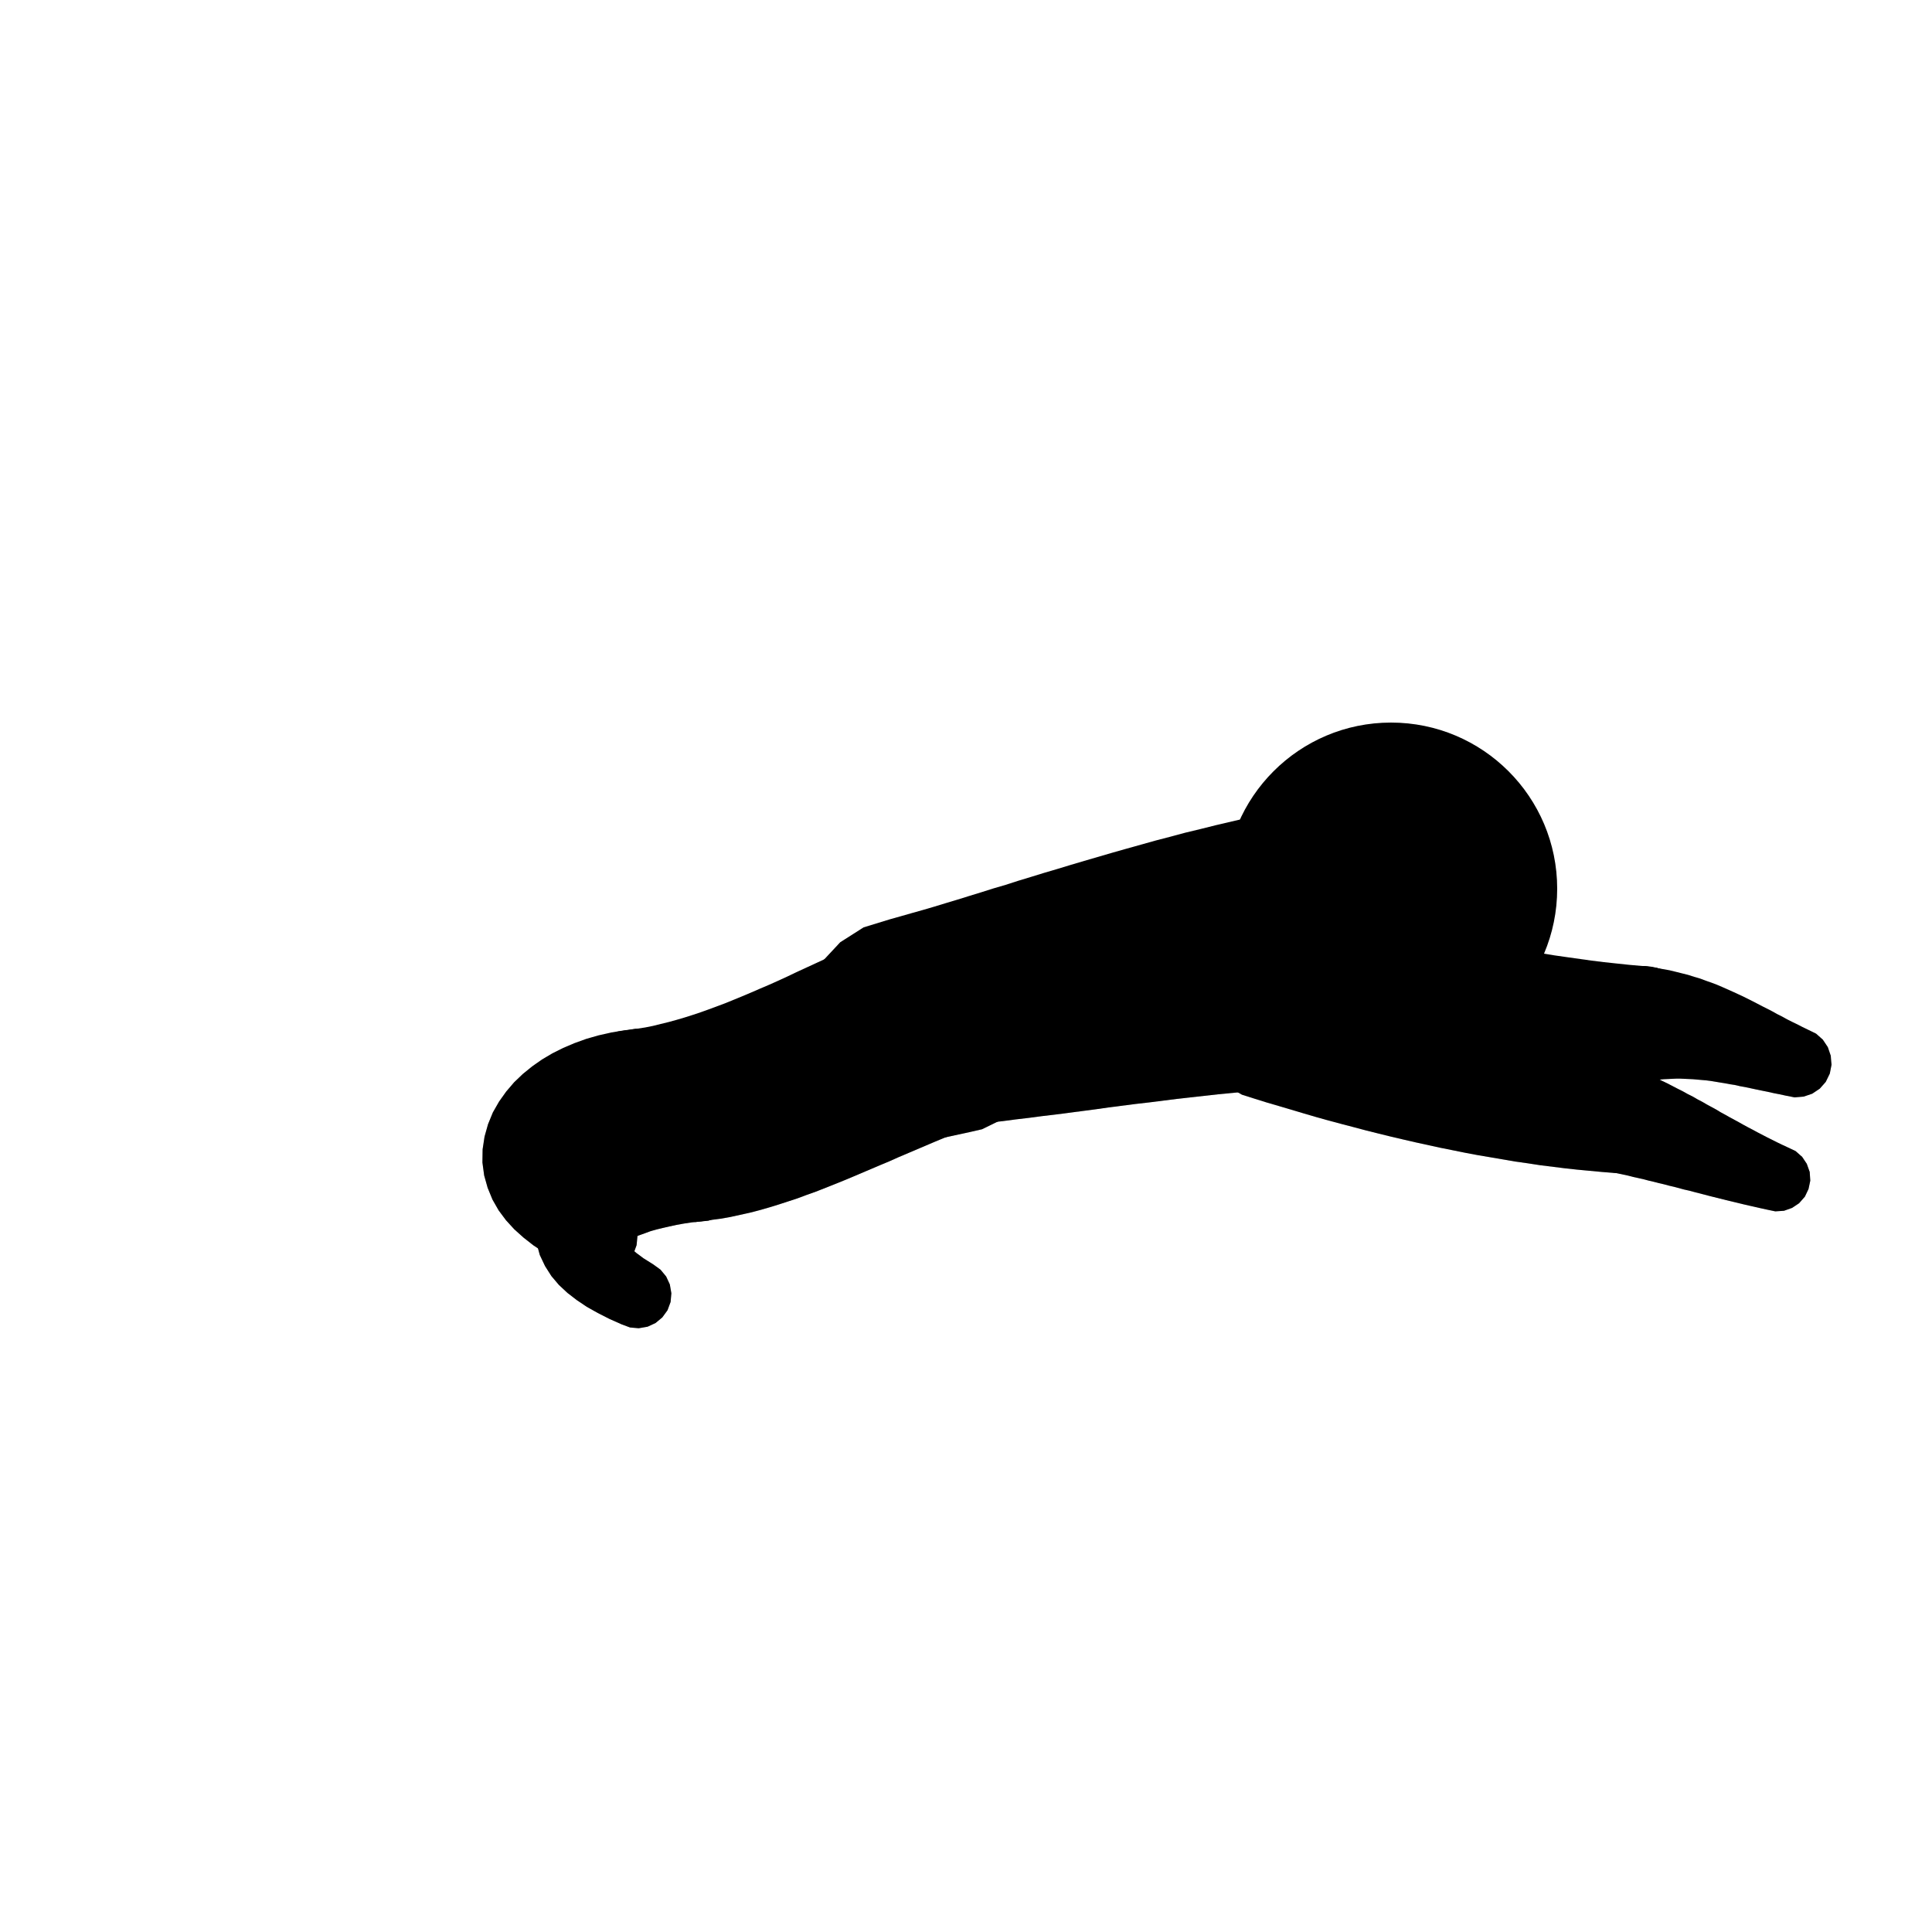
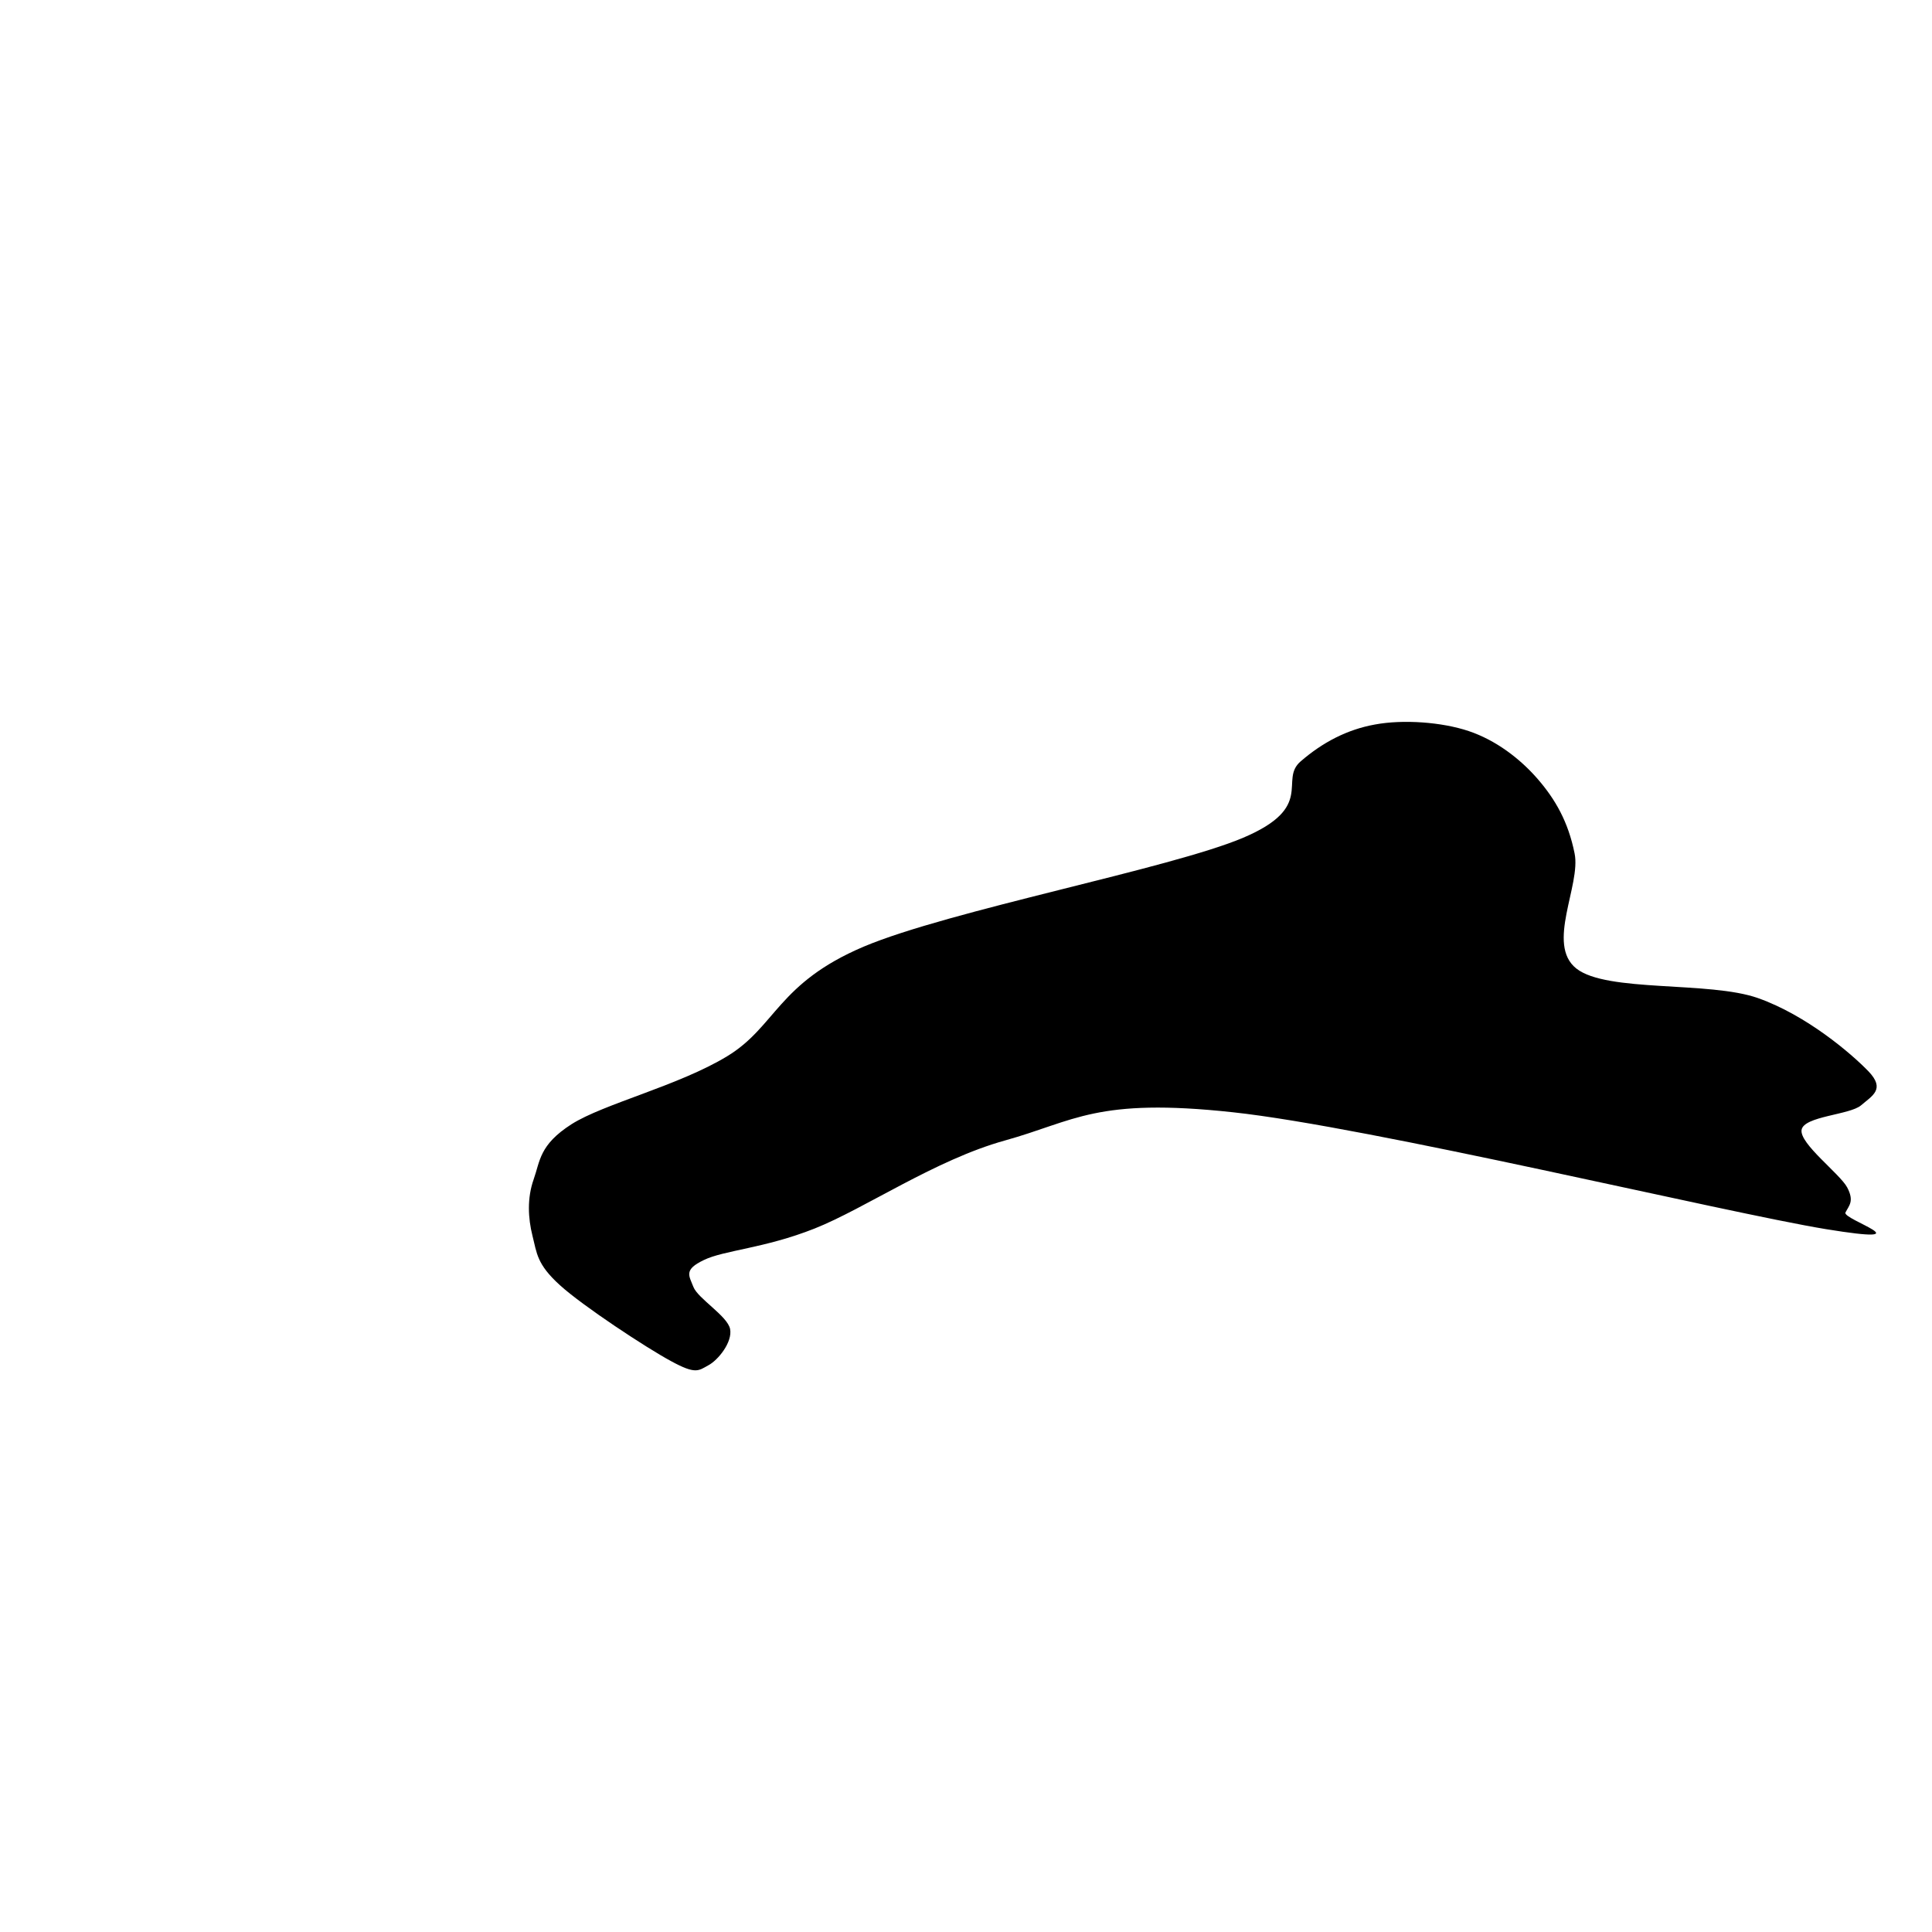
<svg xmlns="http://www.w3.org/2000/svg" viewBox="0 0 100 100" role="img" aria-label="Breaststroke swimmer">
-   <defs>
-     <clipPath id="b__UID__">
-       <path d="M67.07,41.81 L66.25,41.98 L65.40,42.15 L64.57,42.33 L63.75,42.52 L62.94,42.71 L62.14,42.91 L61.35,43.10 L60.57,43.31 L59.80,43.51 L59.05,43.72 L58.30,43.93 L57.56,44.14 L56.84,44.35 L56.12,44.56 L55.41,44.77 L54.72,44.98 L54.04,45.18 L53.36,45.39 L52.70,45.59 L52.05,45.80 L51.40,45.99 L50.77,46.19 L50.15,46.38 L49.54,46.57 L48.94,46.75 L48.35,46.93 L47.77,47.10 L47.20,47.26 L46.64,47.42 L46.07,47.58 L46.07,47.58 L44.70,48.00 L43.49,48.77 L42.51,49.82 L41.84,51.09 L41.52,52.49 L41.58,53.93 L42.00,55.30 L42.77,56.51 L43.82,57.49 L45.09,58.16 L46.49,58.48 L47.93,58.42 L47.93,58.42 L48.56,58.37 L49.23,58.31 L49.89,58.25 L50.56,58.18 L51.23,58.10 L51.90,58.03 L52.58,57.94 L53.26,57.86 L53.94,57.77 L54.62,57.69 L55.31,57.60 L56.00,57.51 L56.69,57.42 L57.39,57.32 L58.09,57.23 L58.79,57.14 L59.49,57.06 L60.20,56.97 L60.91,56.88 L61.62,56.80 L62.34,56.72 L63.06,56.64 L63.78,56.57 L64.50,56.50 L65.23,56.44 L65.96,56.38 L66.69,56.32 L67.42,56.27 L68.16,56.23 L68.93,56.19 L68.93,56.19 L70.76,55.70 L72.40,54.76 L73.74,53.43 L74.69,51.79 L75.19,49.96 L75.19,48.07 L74.70,46.24 L73.76,44.60 L72.43,43.26 L70.79,42.31 L68.96,41.81 L67.07,41.81 Z" />
-       <path d="M47.17,47.55 L46.59,47.81 L46.01,48.08 L45.44,48.34 L44.88,48.61 L44.33,48.86 L43.79,49.12 L43.26,49.37 L42.74,49.62 L42.22,49.86 L41.72,50.09 L41.22,50.32 L40.74,50.55 L40.26,50.77 L39.79,50.98 L39.32,51.18 L38.86,51.38 L38.41,51.57 L37.97,51.75 L37.53,51.93 L37.10,52.09 L36.67,52.25 L36.25,52.40 L35.83,52.54 L35.42,52.67 L35.01,52.79 L34.61,52.90 L34.20,53.00 L33.80,53.10 L33.40,53.18 L32.95,53.25 L32.95,53.25 L31.98,53.39 L31.08,53.78 L30.31,54.38 L29.73,55.17 L29.37,56.08 L29.25,57.05 L29.39,58.02 L29.78,58.92 L30.38,59.69 L31.17,60.27 L32.08,60.63 L33.05,60.75 L33.05,60.75 L33.60,60.81 L34.20,60.85 L34.80,60.88 L35.40,60.90 L36.00,60.90 L36.59,60.88 L37.19,60.86 L37.79,60.83 L38.38,60.78 L38.97,60.72 L39.57,60.66 L40.16,60.58 L40.75,60.50 L41.34,60.41 L41.93,60.32 L42.52,60.22 L43.11,60.11 L43.70,60.00 L44.28,59.88 L44.87,59.76 L45.46,59.63 L46.05,59.51 L46.64,59.38 L47.24,59.25 L47.83,59.12 L48.42,58.98 L49.02,58.85 L49.62,58.72 L50.22,58.59 L50.83,58.45 L50.83,58.45 L52.18,57.79 L53.31,56.81 L54.15,55.56 L54.64,54.14 L54.74,52.65 L54.45,51.17 L53.79,49.82 L52.81,48.69 L51.56,47.85 L50.14,47.36 L48.65,47.26 L47.17,47.55 Z" />
-       <path d="M32.90,53.25 L32.31,53.33 L31.64,53.44 L30.98,53.59 L30.35,53.77 L29.74,53.99 L29.15,54.24 L28.59,54.52 L28.05,54.84 L27.54,55.20 L27.06,55.59 L26.61,56.02 L26.20,56.50 L25.83,57.02 L25.51,57.58 L25.26,58.19 L25.08,58.83 L24.98,59.49 L24.97,60.17 L25.06,60.84 L25.24,61.48 L25.49,62.09 L25.81,62.65 L26.19,63.16 L26.62,63.63 L27.10,64.06 L27.61,64.46 L28.17,64.83 L28.77,65.17 L29.42,65.49 L30.06,65.77 L30.06,65.77 L30.55,65.95 L31.07,66.00 L31.58,65.91 L32.06,65.70 L32.46,65.36 L32.77,64.94 L32.95,64.45 L33.00,63.93 L32.91,63.42 L32.70,62.94 L32.36,62.54 L31.94,62.23 L31.94,62.23 L31.44,61.91 L31.06,61.61 L30.75,61.32 L30.51,61.06 L30.34,60.82 L30.22,60.61 L30.17,60.44 L30.16,60.32 L30.19,60.24 L30.25,60.22 L30.31,60.25 L30.37,60.31 L30.42,60.39 L30.46,60.48 L30.49,60.56 L30.52,60.63 L30.56,60.67 L30.62,60.70 L30.70,60.71 L30.79,60.70 L30.92,60.69 L31.07,60.67 L31.24,60.66 L31.44,60.64 L31.66,60.63 L31.89,60.63 L32.15,60.64 L32.42,60.66 L32.70,60.70 L33.10,60.75 L33.10,60.75 L34.07,60.60 L34.96,60.20 L35.72,59.58 L36.30,58.79 L36.65,57.87 L36.75,56.90 L36.60,55.93 L36.20,55.04 L35.58,54.28 L34.79,53.70 L33.87,53.35 L32.90,53.25 Z" />
-       <path d="M46.74,49.04 L46.25,49.35 L45.75,49.68 L45.25,50.01 L44.77,50.33 L44.30,50.66 L43.84,50.98 L43.39,51.30 L42.95,51.62 L42.52,51.94 L42.10,52.24 L41.68,52.55 L41.28,52.85 L40.88,53.14 L40.49,53.43 L40.11,53.71 L39.74,53.98 L39.38,54.25 L39.02,54.51 L38.67,54.76 L38.32,55.00 L37.99,55.23 L37.66,55.45 L37.33,55.66 L37.01,55.86 L36.70,56.05 L36.39,56.23 L36.09,56.40 L35.79,56.56 L35.50,56.71 L35.16,56.86 L35.16,56.86 L34.38,57.18 L33.71,57.70 L33.19,58.37 L32.86,59.15 L32.75,60.00 L32.86,60.84 L33.18,61.62 L33.70,62.29 L34.37,62.81 L35.15,63.14 L36.00,63.25 L36.84,63.14 L36.84,63.14 L37.30,63.08 L37.81,62.99 L38.31,62.88 L38.81,62.77 L39.31,62.64 L39.80,62.50 L40.29,62.35 L40.78,62.19 L41.27,62.03 L41.75,61.85 L42.23,61.68 L42.71,61.49 L43.19,61.30 L43.66,61.11 L44.14,60.91 L44.61,60.71 L45.08,60.51 L45.55,60.31 L46.03,60.11 L46.50,59.90 L46.97,59.70 L47.44,59.50 L47.91,59.30 L48.38,59.10 L48.86,58.90 L49.33,58.71 L49.81,58.52 L50.28,58.33 L50.76,58.15 L51.26,57.96 L51.26,57.96 L52.34,57.22 L53.19,56.23 L53.75,55.06 L53.99,53.77 L53.89,52.47 L53.46,51.24 L52.72,50.16 L51.73,49.31 L50.56,48.75 L49.27,48.51 L47.97,48.61 L46.74,49.04 Z" />
-       <path d="M35.32,56.82 L34.79,56.99 L34.22,57.18 L33.67,57.38 L33.13,57.60 L32.60,57.84 L32.08,58.09 L31.58,58.36 L31.10,58.64 L30.64,58.95 L30.19,59.27 L29.77,59.62 L29.37,59.99 L28.99,60.39 L28.64,60.83 L28.33,61.32 L28.06,61.85 L27.85,62.43 L27.72,63.05 L27.69,63.70 L27.77,64.34 L27.94,64.96 L28.21,65.53 L28.54,66.05 L28.93,66.51 L29.37,66.92 L29.85,67.29 L30.37,67.64 L30.94,67.96 L31.55,68.27 L32.18,68.55 L32.18,68.55 L32.61,68.71 L33.06,68.75 L33.52,68.67 L33.93,68.48 L34.28,68.19 L34.55,67.82 L34.71,67.39 L34.75,66.94 L34.67,66.48 L34.48,66.07 L34.19,65.72 L33.82,65.45 L33.82,65.45 L33.31,65.13 L32.92,64.84 L32.61,64.57 L32.37,64.32 L32.21,64.10 L32.12,63.93 L32.09,63.80 L32.12,63.74 L32.17,63.74 L32.23,63.80 L32.29,63.90 L32.32,64.01 L32.35,64.10 L32.38,64.16 L32.42,64.18 L32.50,64.17 L32.60,64.13 L32.74,64.07 L32.92,64.00 L33.14,63.92 L33.39,63.83 L33.66,63.73 L33.97,63.64 L34.30,63.56 L34.65,63.48 L35.02,63.40 L35.41,63.33 L35.81,63.27 L36.22,63.23 L36.68,63.18 L36.68,63.18 L37.48,62.89 L38.18,62.41 L38.73,61.76 L39.09,61.00 L39.25,60.16 L39.18,59.32 L38.89,58.52 L38.41,57.82 L37.76,57.27 L37.00,56.91 L36.16,56.75 L35.32,56.82 Z" />
-       <path d="M65.22,55.69 L65.83,55.73 L66.44,55.77 L67.06,55.81 L67.68,55.86 L68.30,55.90 L68.92,55.94 L69.54,55.98 L70.17,56.02 L70.80,56.05 L71.44,56.09 L72.08,56.12 L72.72,56.15 L73.36,56.18 L74.01,56.20 L74.66,56.22 L75.32,56.24 L75.98,56.25 L76.65,56.27 L77.32,56.27 L77.99,56.27 L78.67,56.27 L79.35,56.26 L80.04,56.25 L80.73,56.23 L81.43,56.21 L82.13,56.18 L82.84,56.14 L83.55,56.10 L84.27,56.05 L84.99,56.00 L84.99,56.00 L85.76,55.90 L86.49,55.61 L87.11,55.13 L87.59,54.51 L87.89,53.79 L88.00,53.01 L87.90,52.24 L87.61,51.51 L87.13,50.89 L86.51,50.41 L85.79,50.11 L85.01,50.00 L85.01,50.00 L84.33,49.94 L83.67,49.87 L83.02,49.80 L82.37,49.72 L81.73,49.63 L81.09,49.54 L80.46,49.45 L79.84,49.35 L79.22,49.24 L78.60,49.13 L77.99,49.02 L77.39,48.90 L76.78,48.78 L76.18,48.66 L75.59,48.53 L74.99,48.40 L74.40,48.26 L73.81,48.12 L73.22,47.98 L72.64,47.84 L72.05,47.69 L71.47,47.55 L70.88,47.40 L70.30,47.25 L69.71,47.09 L69.13,46.94 L68.54,46.78 L67.96,46.63 L67.37,46.47 L66.78,46.31 L66.78,46.31 L65.54,46.27 L64.33,46.55 L63.24,47.13 L62.33,47.98 L61.68,49.03 L61.31,50.22 L61.27,51.46 L61.55,52.67 L62.13,53.76 L62.98,54.67 L64.03,55.32 L65.22,55.69 Z" />
-       <path d="M84.97,56.00 L85.23,55.96 L85.46,55.93 L85.68,55.90 L85.90,55.88 L86.11,55.86 L86.33,55.85 L86.54,55.84 L86.76,55.83 L86.97,55.83 L87.19,55.84 L87.41,55.85 L87.63,55.86 L87.85,55.88 L88.08,55.90 L88.31,55.92 L88.55,55.95 L88.79,55.99 L89.03,56.03 L89.28,56.07 L89.54,56.12 L89.80,56.16 L90.06,56.22 L90.34,56.27 L90.62,56.33 L90.90,56.39 L91.19,56.45 L91.49,56.51 L91.80,56.58 L92.11,56.64 L92.43,56.71 L92.43,56.71 L92.89,56.80 L93.36,56.76 L93.80,56.61 L94.19,56.35 L94.50,56.00 L94.71,55.57 L94.80,55.11 L94.76,54.64 L94.61,54.20 L94.35,53.81 L94.00,53.50 L93.57,53.29 L93.57,53.29 L93.30,53.16 L93.03,53.02 L92.76,52.89 L92.50,52.76 L92.25,52.62 L91.99,52.49 L91.74,52.35 L91.49,52.22 L91.23,52.09 L90.98,51.96 L90.73,51.83 L90.47,51.70 L90.21,51.57 L89.95,51.45 L89.69,51.33 L89.42,51.21 L89.15,51.09 L88.87,50.97 L88.58,50.86 L88.29,50.76 L88.00,50.65 L87.69,50.56 L87.38,50.46 L87.06,50.38 L86.74,50.30 L86.41,50.22 L86.07,50.16 L85.72,50.10 L85.36,50.04 L85.03,50.00 L85.03,50.00 L84.26,50.09 L83.53,50.39 L82.90,50.86 L82.42,51.47 L82.11,52.19 L82.00,52.97 L82.09,53.74 L82.39,54.47 L82.86,55.10 L83.47,55.58 L84.19,55.89 L84.97,56.00 Z" />
-       <path d="M64.28,56.66 L64.91,56.86 L65.55,57.06 L66.20,57.25 L66.84,57.44 L67.48,57.63 L68.13,57.82 L68.77,58.00 L69.41,58.17 L70.06,58.34 L70.70,58.51 L71.34,58.67 L71.99,58.83 L72.63,58.98 L73.28,59.13 L73.92,59.27 L74.56,59.41 L75.21,59.54 L75.85,59.67 L76.49,59.79 L77.14,59.90 L77.78,60.01 L78.42,60.12 L79.06,60.21 L79.71,60.31 L80.35,60.39 L80.99,60.47 L81.63,60.54 L82.27,60.60 L82.91,60.66 L83.53,60.71 L83.53,60.71 L84.25,60.74 L84.95,60.58 L85.59,60.25 L86.11,59.76 L86.50,59.15 L86.71,58.47 L86.74,57.75 L86.58,57.05 L86.25,56.41 L85.76,55.89 L85.15,55.50 L84.47,55.29 L84.47,55.29 L83.89,55.13 L83.33,54.97 L82.77,54.80 L82.21,54.63 L81.65,54.45 L81.09,54.26 L80.54,54.07 L79.98,53.88 L79.42,53.67 L78.86,53.47 L78.31,53.25 L77.75,53.04 L77.19,52.81 L76.64,52.59 L76.08,52.35 L75.52,52.12 L74.97,51.87 L74.41,51.63 L73.86,51.38 L73.30,51.12 L72.74,50.86 L72.19,50.60 L71.63,50.33 L71.07,50.06 L70.52,49.78 L69.96,49.50 L69.40,49.22 L68.85,48.93 L68.29,48.64 L67.72,48.34 L67.72,48.34 L66.59,48.04 L65.41,48.04 L64.28,48.34 L63.26,48.93 L62.43,49.76 L61.84,50.78 L61.54,51.91 L61.54,53.09 L61.84,54.22 L62.43,55.24 L63.26,56.07 L64.28,56.66 Z" />
-       <path d="M83.12,60.61 L83.42,60.67 L83.71,60.73 L83.99,60.79 L84.27,60.85 L84.54,60.92 L84.81,60.98 L85.08,61.04 L85.34,61.11 L85.60,61.17 L85.87,61.24 L86.13,61.30 L86.39,61.37 L86.65,61.43 L86.91,61.50 L87.17,61.57 L87.44,61.63 L87.70,61.70 L87.97,61.77 L88.24,61.84 L88.51,61.91 L88.79,61.98 L89.07,62.05 L89.35,62.12 L89.64,62.19 L89.93,62.26 L90.22,62.33 L90.52,62.40 L90.83,62.47 L91.14,62.54 L91.46,62.61 L91.46,62.61 L91.89,62.70 L92.34,62.67 L92.76,62.52 L93.12,62.28 L93.42,61.94 L93.61,61.54 L93.70,61.11 L93.67,60.66 L93.52,60.24 L93.28,59.88 L92.94,59.58 L92.54,59.39 L92.54,59.39 L92.26,59.26 L91.99,59.13 L91.73,59.00 L91.47,58.87 L91.22,58.74 L90.97,58.61 L90.73,58.48 L90.48,58.35 L90.24,58.22 L90.01,58.09 L89.77,57.96 L89.53,57.83 L89.30,57.70 L89.06,57.57 L88.83,57.43 L88.59,57.30 L88.35,57.17 L88.11,57.03 L87.86,56.90 L87.62,56.76 L87.36,56.63 L87.11,56.49 L86.85,56.36 L86.58,56.22 L86.31,56.08 L86.04,55.95 L85.76,55.81 L85.47,55.67 L85.17,55.53 L84.88,55.39 L84.88,55.39 L84.17,55.26 L83.46,55.30 L82.78,55.54 L82.18,55.94 L81.71,56.48 L81.39,57.12 L81.26,57.83 L81.30,58.54 L81.54,59.22 L81.94,59.82 L82.48,60.29 L83.12,60.61 Z" />
-       <path d="M29.60,57.00 a3.40,3.40 0 1,0 6.80,0 a3.40,3.40 0 1,0 -6.80,0 Z" />
-       <path d="M32.80,60.00 a3.20,3.20 0 1,0 6.40,0 a3.20,3.20 0 1,0 -6.40,0 Z" />
-       <path d="M82.00,53.00 a3.00,3.00 0 1,0 6.00,0 a3.00,3.00 0 1,0 -6.00,0 Z" />
-       <path d="M63.40,46.00 a8.60,8.60 0 1,0 17.20,0 a8.60,8.60 0 1,0 -17.20,0 Z" />
-     </clipPath>
-   </defs>
-   <path d="M2 55 Q14 49 26 55 T50 55 T98 55" fill="none" stroke="__OUTLINE__" stroke-width="3" stroke-linecap="round" transform="translate(0,8)" />
-   <g fill="__ACCENT__">
-     <path d="M67.07,41.81 L66.25,41.98 L65.40,42.15 L64.57,42.33 L63.75,42.52 L62.94,42.71 L62.14,42.91 L61.35,43.10 L60.57,43.31 L59.80,43.51 L59.05,43.72 L58.30,43.93 L57.56,44.14 L56.84,44.35 L56.12,44.56 L55.41,44.77 L54.72,44.98 L54.04,45.18 L53.36,45.39 L52.70,45.59 L52.05,45.80 L51.40,45.99 L50.77,46.19 L50.15,46.38 L49.54,46.57 L48.94,46.75 L48.35,46.93 L47.77,47.10 L47.20,47.26 L46.64,47.42 L46.07,47.58 L46.07,47.58 L44.70,48.00 L43.49,48.77 L42.51,49.82 L41.84,51.09 L41.52,52.49 L41.58,53.93 L42.00,55.30 L42.77,56.51 L43.82,57.49 L45.09,58.16 L46.49,58.48 L47.93,58.42 L47.93,58.42 L48.56,58.37 L49.23,58.31 L49.89,58.25 L50.56,58.18 L51.23,58.10 L51.90,58.03 L52.58,57.94 L53.26,57.86 L53.94,57.77 L54.62,57.69 L55.31,57.60 L56.00,57.51 L56.69,57.42 L57.39,57.32 L58.09,57.23 L58.79,57.14 L59.49,57.06 L60.20,56.97 L60.91,56.88 L61.62,56.80 L62.34,56.72 L63.06,56.64 L63.78,56.57 L64.50,56.50 L65.23,56.44 L65.96,56.38 L66.69,56.32 L67.42,56.27 L68.16,56.23 L68.93,56.19 L68.93,56.19 L70.76,55.70 L72.40,54.76 L73.74,53.43 L74.69,51.79 L75.19,49.96 L75.19,48.07 L74.70,46.24 L73.76,44.60 L72.43,43.26 L70.79,42.31 L68.96,41.81 L67.07,41.81 Z" />
-     <path d="M47.17,47.55 L46.59,47.81 L46.01,48.08 L45.44,48.34 L44.88,48.61 L44.33,48.86 L43.79,49.12 L43.26,49.37 L42.74,49.62 L42.22,49.86 L41.72,50.09 L41.22,50.32 L40.74,50.55 L40.26,50.77 L39.79,50.98 L39.32,51.18 L38.86,51.38 L38.41,51.57 L37.97,51.75 L37.53,51.93 L37.10,52.09 L36.67,52.25 L36.25,52.40 L35.83,52.54 L35.42,52.67 L35.01,52.79 L34.61,52.90 L34.20,53.00 L33.80,53.10 L33.40,53.18 L32.95,53.25 L32.95,53.25 L31.98,53.39 L31.08,53.78 L30.31,54.38 L29.73,55.17 L29.37,56.08 L29.25,57.05 L29.39,58.02 L29.78,58.92 L30.38,59.69 L31.17,60.27 L32.08,60.63 L33.05,60.75 L33.05,60.75 L33.60,60.81 L34.20,60.85 L34.80,60.88 L35.40,60.90 L36.00,60.90 L36.59,60.88 L37.19,60.86 L37.79,60.83 L38.38,60.78 L38.97,60.72 L39.57,60.66 L40.16,60.58 L40.75,60.50 L41.34,60.41 L41.93,60.32 L42.52,60.22 L43.11,60.11 L43.70,60.00 L44.28,59.88 L44.87,59.76 L45.46,59.63 L46.05,59.51 L46.64,59.38 L47.24,59.25 L47.83,59.12 L48.42,58.98 L49.02,58.85 L49.62,58.72 L50.22,58.59 L50.83,58.45 L50.83,58.45 L52.18,57.79 L53.31,56.81 L54.15,55.56 L54.64,54.14 L54.74,52.65 L54.45,51.17 L53.79,49.82 L52.81,48.69 L51.56,47.85 L50.14,47.36 L48.65,47.26 L47.17,47.55 Z" />
-     <path d="M32.90,53.25 L32.31,53.33 L31.64,53.44 L30.98,53.59 L30.35,53.77 L29.74,53.99 L29.15,54.24 L28.59,54.52 L28.05,54.84 L27.54,55.20 L27.06,55.59 L26.61,56.02 L26.20,56.50 L25.83,57.02 L25.51,57.58 L25.26,58.19 L25.08,58.83 L24.98,59.49 L24.97,60.17 L25.06,60.84 L25.24,61.48 L25.49,62.09 L25.81,62.65 L26.19,63.16 L26.62,63.63 L27.10,64.06 L27.61,64.46 L28.17,64.83 L28.77,65.17 L29.42,65.49 L30.06,65.77 L30.06,65.77 L30.55,65.95 L31.07,66.00 L31.58,65.91 L32.06,65.70 L32.46,65.36 L32.77,64.94 L32.95,64.45 L33.00,63.93 L32.91,63.42 L32.70,62.94 L32.36,62.54 L31.94,62.23 L31.94,62.23 L31.44,61.91 L31.06,61.61 L30.75,61.32 L30.51,61.06 L30.34,60.82 L30.22,60.61 L30.17,60.44 L30.16,60.32 L30.19,60.24 L30.25,60.22 L30.31,60.25 L30.37,60.31 L30.42,60.39 L30.46,60.48 L30.49,60.56 L30.52,60.63 L30.56,60.67 L30.62,60.70 L30.70,60.71 L30.79,60.70 L30.92,60.69 L31.07,60.67 L31.24,60.66 L31.44,60.64 L31.66,60.63 L31.89,60.63 L32.15,60.64 L32.42,60.66 L32.70,60.70 L33.10,60.75 L33.10,60.75 L34.07,60.60 L34.96,60.20 L35.72,59.58 L36.30,58.79 L36.65,57.87 L36.75,56.90 L36.60,55.93 L36.20,55.04 L35.58,54.28 L34.79,53.70 L33.87,53.35 L32.90,53.25 Z" />
-     <path d="M46.74,49.04 L46.25,49.35 L45.75,49.68 L45.25,50.01 L44.77,50.33 L44.30,50.66 L43.84,50.98 L43.39,51.30 L42.95,51.62 L42.52,51.94 L42.10,52.24 L41.68,52.55 L41.28,52.85 L40.88,53.14 L40.49,53.43 L40.11,53.71 L39.74,53.98 L39.38,54.25 L39.02,54.51 L38.67,54.76 L38.32,55.00 L37.99,55.23 L37.66,55.45 L37.33,55.66 L37.01,55.86 L36.70,56.05 L36.39,56.23 L36.09,56.40 L35.79,56.56 L35.50,56.71 L35.16,56.86 L35.16,56.86 L34.38,57.18 L33.71,57.70 L33.19,58.37 L32.86,59.15 L32.75,60.00 L32.86,60.84 L33.18,61.62 L33.70,62.29 L34.37,62.81 L35.15,63.14 L36.00,63.25 L36.84,63.14 L36.84,63.14 L37.30,63.08 L37.81,62.99 L38.31,62.88 L38.81,62.77 L39.31,62.64 L39.80,62.50 L40.29,62.35 L40.78,62.19 L41.27,62.03 L41.75,61.85 L42.23,61.68 L42.71,61.49 L43.19,61.30 L43.66,61.11 L44.14,60.91 L44.61,60.71 L45.08,60.51 L45.55,60.31 L46.03,60.11 L46.50,59.90 L46.97,59.70 L47.44,59.50 L47.91,59.30 L48.38,59.10 L48.86,58.90 L49.33,58.71 L49.81,58.52 L50.28,58.33 L50.76,58.15 L51.26,57.96 L51.26,57.96 L52.34,57.22 L53.19,56.23 L53.75,55.06 L53.99,53.77 L53.89,52.47 L53.46,51.24 L52.72,50.16 L51.73,49.31 L50.56,48.75 L49.27,48.51 L47.97,48.61 L46.74,49.04 Z" />
-     <path d="M35.32,56.82 L34.79,56.99 L34.22,57.18 L33.67,57.38 L33.13,57.60 L32.60,57.84 L32.08,58.09 L31.58,58.36 L31.10,58.64 L30.64,58.95 L30.19,59.27 L29.77,59.62 L29.37,59.99 L28.99,60.39 L28.64,60.83 L28.33,61.32 L28.06,61.85 L27.85,62.43 L27.72,63.05 L27.69,63.70 L27.77,64.34 L27.94,64.96 L28.21,65.53 L28.54,66.05 L28.93,66.51 L29.37,66.92 L29.85,67.29 L30.37,67.64 L30.94,67.96 L31.55,68.27 L32.18,68.55 L32.18,68.55 L32.61,68.71 L33.06,68.75 L33.52,68.67 L33.93,68.48 L34.28,68.19 L34.55,67.82 L34.71,67.39 L34.75,66.94 L34.67,66.48 L34.48,66.07 L34.19,65.72 L33.82,65.45 L33.82,65.45 L33.31,65.13 L32.92,64.84 L32.61,64.57 L32.37,64.32 L32.21,64.10 L32.12,63.93 L32.09,63.80 L32.12,63.74 L32.17,63.74 L32.23,63.80 L32.29,63.90 L32.32,64.01 L32.35,64.10 L32.38,64.16 L32.42,64.18 L32.50,64.17 L32.60,64.13 L32.74,64.07 L32.92,64.00 L33.14,63.92 L33.39,63.83 L33.66,63.73 L33.97,63.64 L34.30,63.56 L34.65,63.48 L35.02,63.40 L35.41,63.33 L35.81,63.27 L36.22,63.23 L36.68,63.18 L36.68,63.18 L37.48,62.89 L38.18,62.41 L38.73,61.76 L39.09,61.00 L39.25,60.16 L39.18,59.32 L38.89,58.52 L38.41,57.82 L37.76,57.27 L37.00,56.91 L36.16,56.75 L35.32,56.82 Z" />
-     <path d="M65.22,55.69 L65.83,55.73 L66.44,55.77 L67.06,55.81 L67.68,55.86 L68.30,55.90 L68.92,55.94 L69.54,55.98 L70.17,56.02 L70.80,56.05 L71.44,56.09 L72.08,56.12 L72.72,56.15 L73.36,56.18 L74.01,56.20 L74.66,56.22 L75.32,56.24 L75.98,56.25 L76.65,56.27 L77.32,56.27 L77.99,56.27 L78.67,56.27 L79.35,56.26 L80.04,56.25 L80.73,56.23 L81.43,56.21 L82.13,56.18 L82.84,56.14 L83.55,56.10 L84.27,56.05 L84.99,56.00 L84.99,56.00 L85.76,55.90 L86.49,55.61 L87.11,55.13 L87.59,54.51 L87.89,53.79 L88.00,53.01 L87.90,52.24 L87.61,51.51 L87.13,50.89 L86.51,50.41 L85.79,50.11 L85.01,50.00 L85.01,50.00 L84.33,49.94 L83.67,49.87 L83.02,49.80 L82.37,49.72 L81.73,49.63 L81.09,49.54 L80.46,49.45 L79.84,49.35 L79.22,49.24 L78.60,49.13 L77.99,49.02 L77.39,48.90 L76.78,48.78 L76.18,48.66 L75.59,48.53 L74.99,48.40 L74.40,48.26 L73.81,48.12 L73.22,47.98 L72.64,47.84 L72.05,47.69 L71.47,47.55 L70.88,47.40 L70.30,47.25 L69.71,47.09 L69.13,46.94 L68.54,46.78 L67.96,46.63 L67.37,46.47 L66.78,46.31 L66.78,46.31 L65.54,46.27 L64.33,46.55 L63.24,47.13 L62.33,47.98 L61.68,49.03 L61.31,50.22 L61.27,51.46 L61.55,52.67 L62.13,53.76 L62.98,54.67 L64.03,55.32 L65.22,55.69 Z" />
-     <path d="M84.97,56.00 L85.23,55.96 L85.46,55.93 L85.68,55.90 L85.90,55.88 L86.11,55.86 L86.33,55.85 L86.54,55.84 L86.76,55.83 L86.97,55.83 L87.19,55.84 L87.41,55.85 L87.63,55.86 L87.85,55.88 L88.08,55.90 L88.31,55.92 L88.55,55.95 L88.79,55.99 L89.03,56.03 L89.28,56.07 L89.54,56.12 L89.80,56.16 L90.06,56.22 L90.34,56.27 L90.62,56.33 L90.90,56.39 L91.19,56.45 L91.49,56.51 L91.80,56.58 L92.11,56.64 L92.43,56.71 L92.43,56.71 L92.89,56.80 L93.36,56.76 L93.80,56.61 L94.19,56.35 L94.50,56.00 L94.71,55.57 L94.80,55.11 L94.76,54.64 L94.61,54.20 L94.35,53.81 L94.00,53.50 L93.57,53.29 L93.57,53.29 L93.30,53.16 L93.03,53.02 L92.76,52.89 L92.50,52.76 L92.25,52.62 L91.99,52.49 L91.74,52.35 L91.49,52.22 L91.23,52.09 L90.98,51.96 L90.73,51.83 L90.47,51.70 L90.21,51.57 L89.95,51.45 L89.69,51.33 L89.42,51.21 L89.15,51.09 L88.87,50.97 L88.58,50.86 L88.29,50.76 L88.00,50.65 L87.69,50.56 L87.38,50.46 L87.06,50.38 L86.74,50.30 L86.41,50.22 L86.07,50.16 L85.72,50.10 L85.36,50.04 L85.03,50.00 L85.03,50.00 L84.26,50.09 L83.53,50.39 L82.90,50.86 L82.42,51.47 L82.11,52.19 L82.00,52.97 L82.09,53.74 L82.39,54.47 L82.86,55.10 L83.47,55.58 L84.19,55.89 L84.97,56.00 Z" />
-     <path d="M64.28,56.66 L64.91,56.86 L65.55,57.06 L66.20,57.25 L66.84,57.44 L67.48,57.63 L68.13,57.82 L68.77,58.00 L69.41,58.17 L70.06,58.34 L70.70,58.51 L71.34,58.67 L71.99,58.83 L72.63,58.98 L73.28,59.13 L73.92,59.27 L74.56,59.41 L75.21,59.54 L75.85,59.67 L76.49,59.79 L77.14,59.90 L77.78,60.01 L78.42,60.12 L79.06,60.21 L79.71,60.31 L80.35,60.39 L80.99,60.47 L81.63,60.54 L82.27,60.60 L82.91,60.66 L83.53,60.71 L83.53,60.71 L84.25,60.74 L84.95,60.58 L85.59,60.25 L86.11,59.76 L86.50,59.15 L86.71,58.47 L86.74,57.75 L86.58,57.05 L86.25,56.41 L85.76,55.89 L85.15,55.50 L84.47,55.29 L84.47,55.29 L83.89,55.13 L83.33,54.97 L82.77,54.80 L82.21,54.63 L81.65,54.45 L81.09,54.26 L80.54,54.07 L79.98,53.88 L79.42,53.67 L78.86,53.47 L78.31,53.25 L77.75,53.04 L77.19,52.81 L76.64,52.59 L76.08,52.35 L75.52,52.12 L74.97,51.87 L74.41,51.63 L73.86,51.38 L73.30,51.12 L72.74,50.86 L72.19,50.60 L71.63,50.33 L71.07,50.06 L70.52,49.78 L69.96,49.50 L69.40,49.22 L68.85,48.93 L68.29,48.64 L67.72,48.34 L67.72,48.34 L66.59,48.04 L65.41,48.04 L64.28,48.34 L63.26,48.93 L62.43,49.76 L61.84,50.78 L61.54,51.91 L61.54,53.09 L61.84,54.22 L62.43,55.24 L63.26,56.07 L64.28,56.66 Z" />
-     <path d="M83.12,60.61 L83.42,60.67 L83.71,60.73 L83.99,60.79 L84.27,60.85 L84.54,60.92 L84.81,60.98 L85.08,61.04 L85.34,61.11 L85.60,61.17 L85.87,61.24 L86.13,61.30 L86.39,61.37 L86.65,61.43 L86.91,61.50 L87.17,61.57 L87.44,61.63 L87.70,61.70 L87.97,61.77 L88.24,61.84 L88.51,61.91 L88.79,61.98 L89.07,62.05 L89.35,62.12 L89.64,62.19 L89.93,62.26 L90.22,62.33 L90.52,62.40 L90.83,62.47 L91.14,62.54 L91.46,62.61 L91.46,62.61 L91.89,62.70 L92.34,62.67 L92.76,62.52 L93.12,62.28 L93.42,61.94 L93.61,61.54 L93.70,61.11 L93.67,60.66 L93.52,60.24 L93.28,59.88 L92.94,59.58 L92.54,59.39 L92.54,59.39 L92.26,59.26 L91.99,59.13 L91.73,59.00 L91.47,58.87 L91.22,58.74 L90.97,58.61 L90.73,58.48 L90.48,58.35 L90.24,58.22 L90.01,58.09 L89.77,57.96 L89.53,57.83 L89.30,57.70 L89.06,57.57 L88.83,57.43 L88.59,57.30 L88.35,57.17 L88.11,57.03 L87.86,56.90 L87.62,56.76 L87.36,56.63 L87.11,56.49 L86.85,56.36 L86.58,56.22 L86.31,56.08 L86.04,55.95 L85.76,55.81 L85.47,55.67 L85.17,55.53 L84.88,55.39 L84.88,55.39 L84.17,55.26 L83.46,55.30 L82.78,55.54 L82.18,55.94 L81.71,56.48 L81.39,57.12 L81.26,57.83 L81.30,58.54 L81.54,59.22 L81.94,59.82 L82.48,60.29 L83.12,60.61 Z" />
-     <path d="M29.60,57.00 a3.40,3.40 0 1,0 6.80,0 a3.40,3.40 0 1,0 -6.80,0 Z" />
-     <path d="M32.80,60.00 a3.20,3.20 0 1,0 6.40,0 a3.20,3.20 0 1,0 -6.40,0 Z" />
-     <path d="M82.00,53.00 a3.00,3.00 0 1,0 6.00,0 a3.00,3.00 0 1,0 -6.00,0 Z" />
-     <path d="M63.40,46.00 a8.60,8.60 0 1,0 17.20,0 a8.60,8.60 0 1,0 -17.20,0 Z" />
-   </g>
-   <g clip-path="url(#b__UID__)">
-     <rect x="0" y="55" width="100" height="45" fill="__GROUND__" opacity="0.24" />
-   </g>
-   <path d="M2 55 Q14 49 26 55 T50 55 T98 55" fill="none" stroke="__ACCENT__" stroke-width="3.2" stroke-linecap="round" />
-   <g fill="__ACCENT__" opacity="0.85">
-     <circle cx="93" cy="55" r="1.6" />
-     <circle cx="92" cy="61" r="1.6" />
-   </g>
+   <path d="M2 53 Q14 47 26 53 T50 53 T98 53" fill="none" stroke="__OUTLINE__" stroke-width="3" stroke-linecap="round" transform="translate(0,8)" />
+   <path d="M28.98,66.52 C30.17,67.60 33.45,69.76 34.73,70.45 C36.01,71.15 36.15,70.95 36.66,70.67 C37.17,70.40 37.92,69.47 37.79,68.79 C37.66,68.12 36.12,67.21 35.89,66.61 C35.66,66.02 35.38,65.72 36.43,65.22 C37.47,64.71 39.56,64.62 42.16,63.59 C44.76,62.56 48.41,60.03 52.02,59.03 C55.62,58.03 56.73,56.80 63.81,57.57 C70.89,58.33 89.23,62.75 94.51,63.62 C99.80,64.48 95.34,63.12 95.52,62.76 C95.70,62.40 95.99,62.18 95.61,61.46 C95.23,60.75 93.13,59.19 93.25,58.48 C93.37,57.77 95.75,57.71 96.33,57.21 C96.91,56.71 97.60,56.38 96.71,55.45 C95.82,54.53 93.51,52.55 90.99,51.66 C88.47,50.77 83.17,51.38 81.59,50.13 C80.01,48.88 81.84,45.81 81.50,44.17 C81.17,42.53 80.50,41.37 79.59,40.32 C78.67,39.26 77.42,38.31 76.02,37.84 C74.62,37.37 72.62,37.23 71.17,37.50 C69.72,37.76 68.45,38.43 67.32,39.41 C66.18,40.39 68.12,41.76 64.35,43.36 C60.58,44.96 49.15,47.12 44.70,49.00 C40.25,50.89 40.16,53.14 37.64,54.67 C35.12,56.20 31.25,57.13 29.58,58.19 C27.91,59.26 27.96,60.09 27.62,61.05 C27.28,62.01 27.33,63.05 27.56,63.96 C27.79,64.87 27.78,65.43 28.98,66.52 Z" fill="__ACCENT__" />
+   <path d="M2 53 Q14 47 26 53 T50 53 T98 53" fill="none" stroke="__ACCENT__" stroke-width="3.2" stroke-linecap="round" />
</svg>
